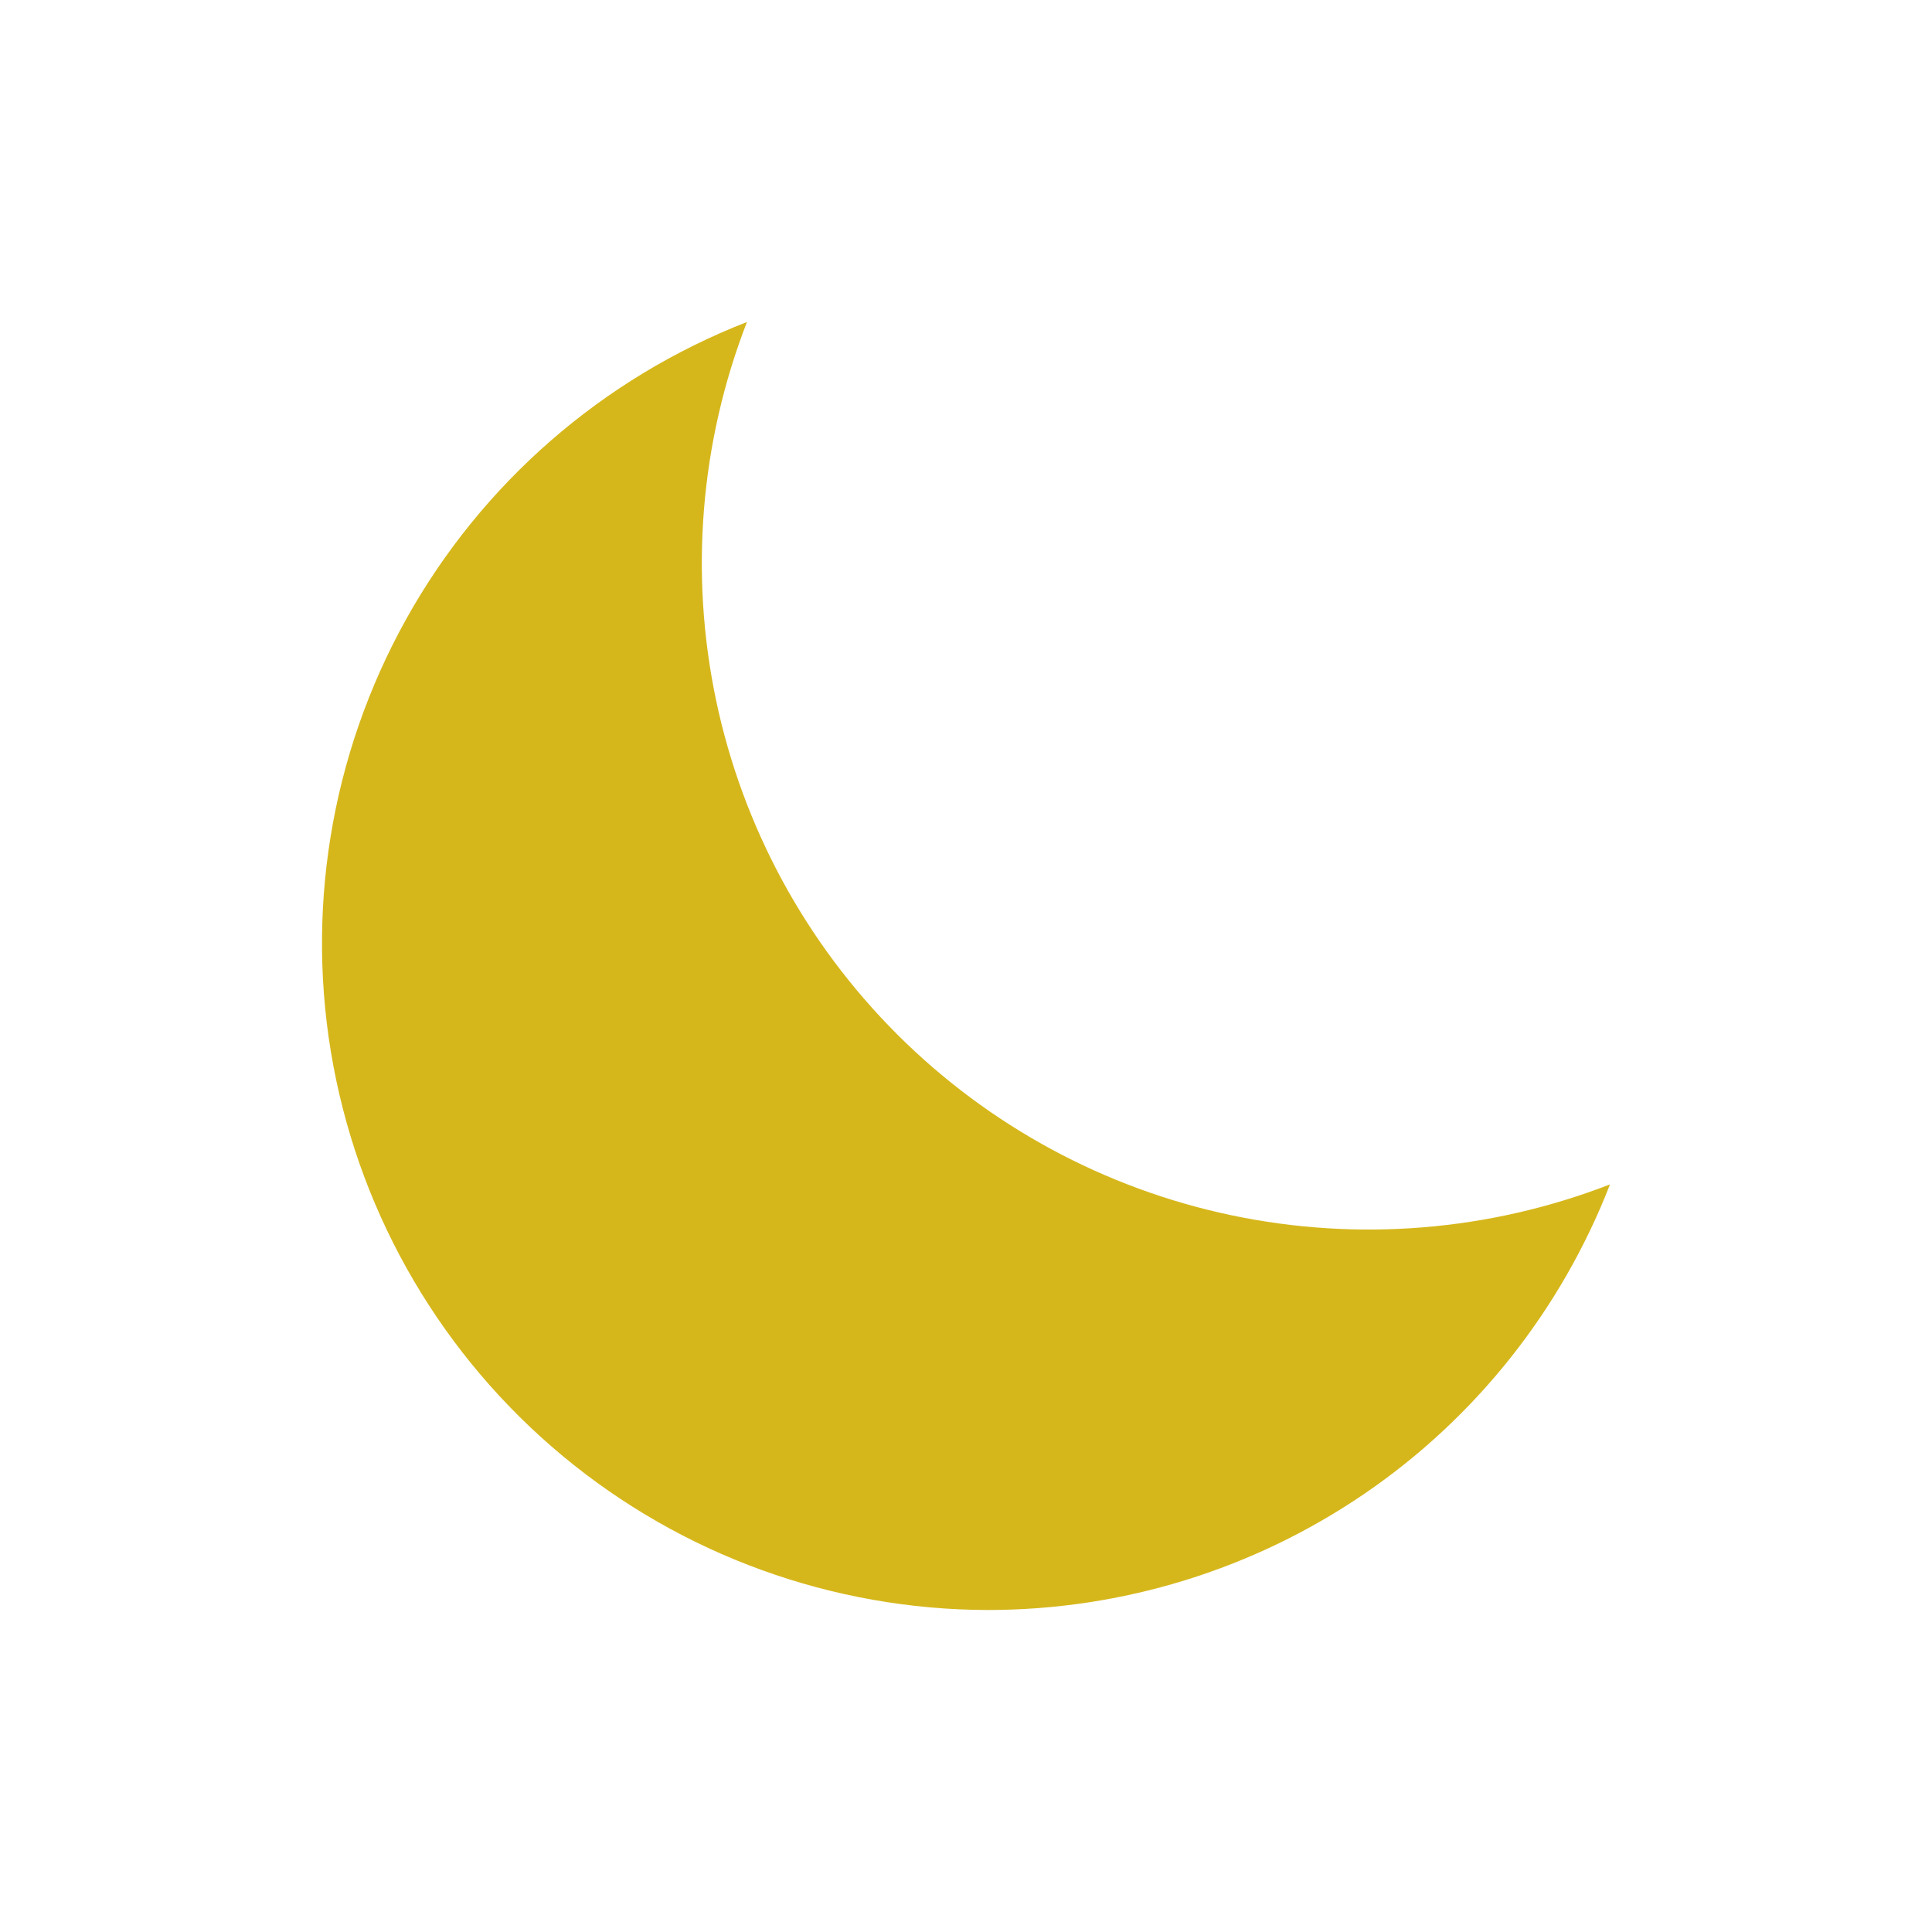
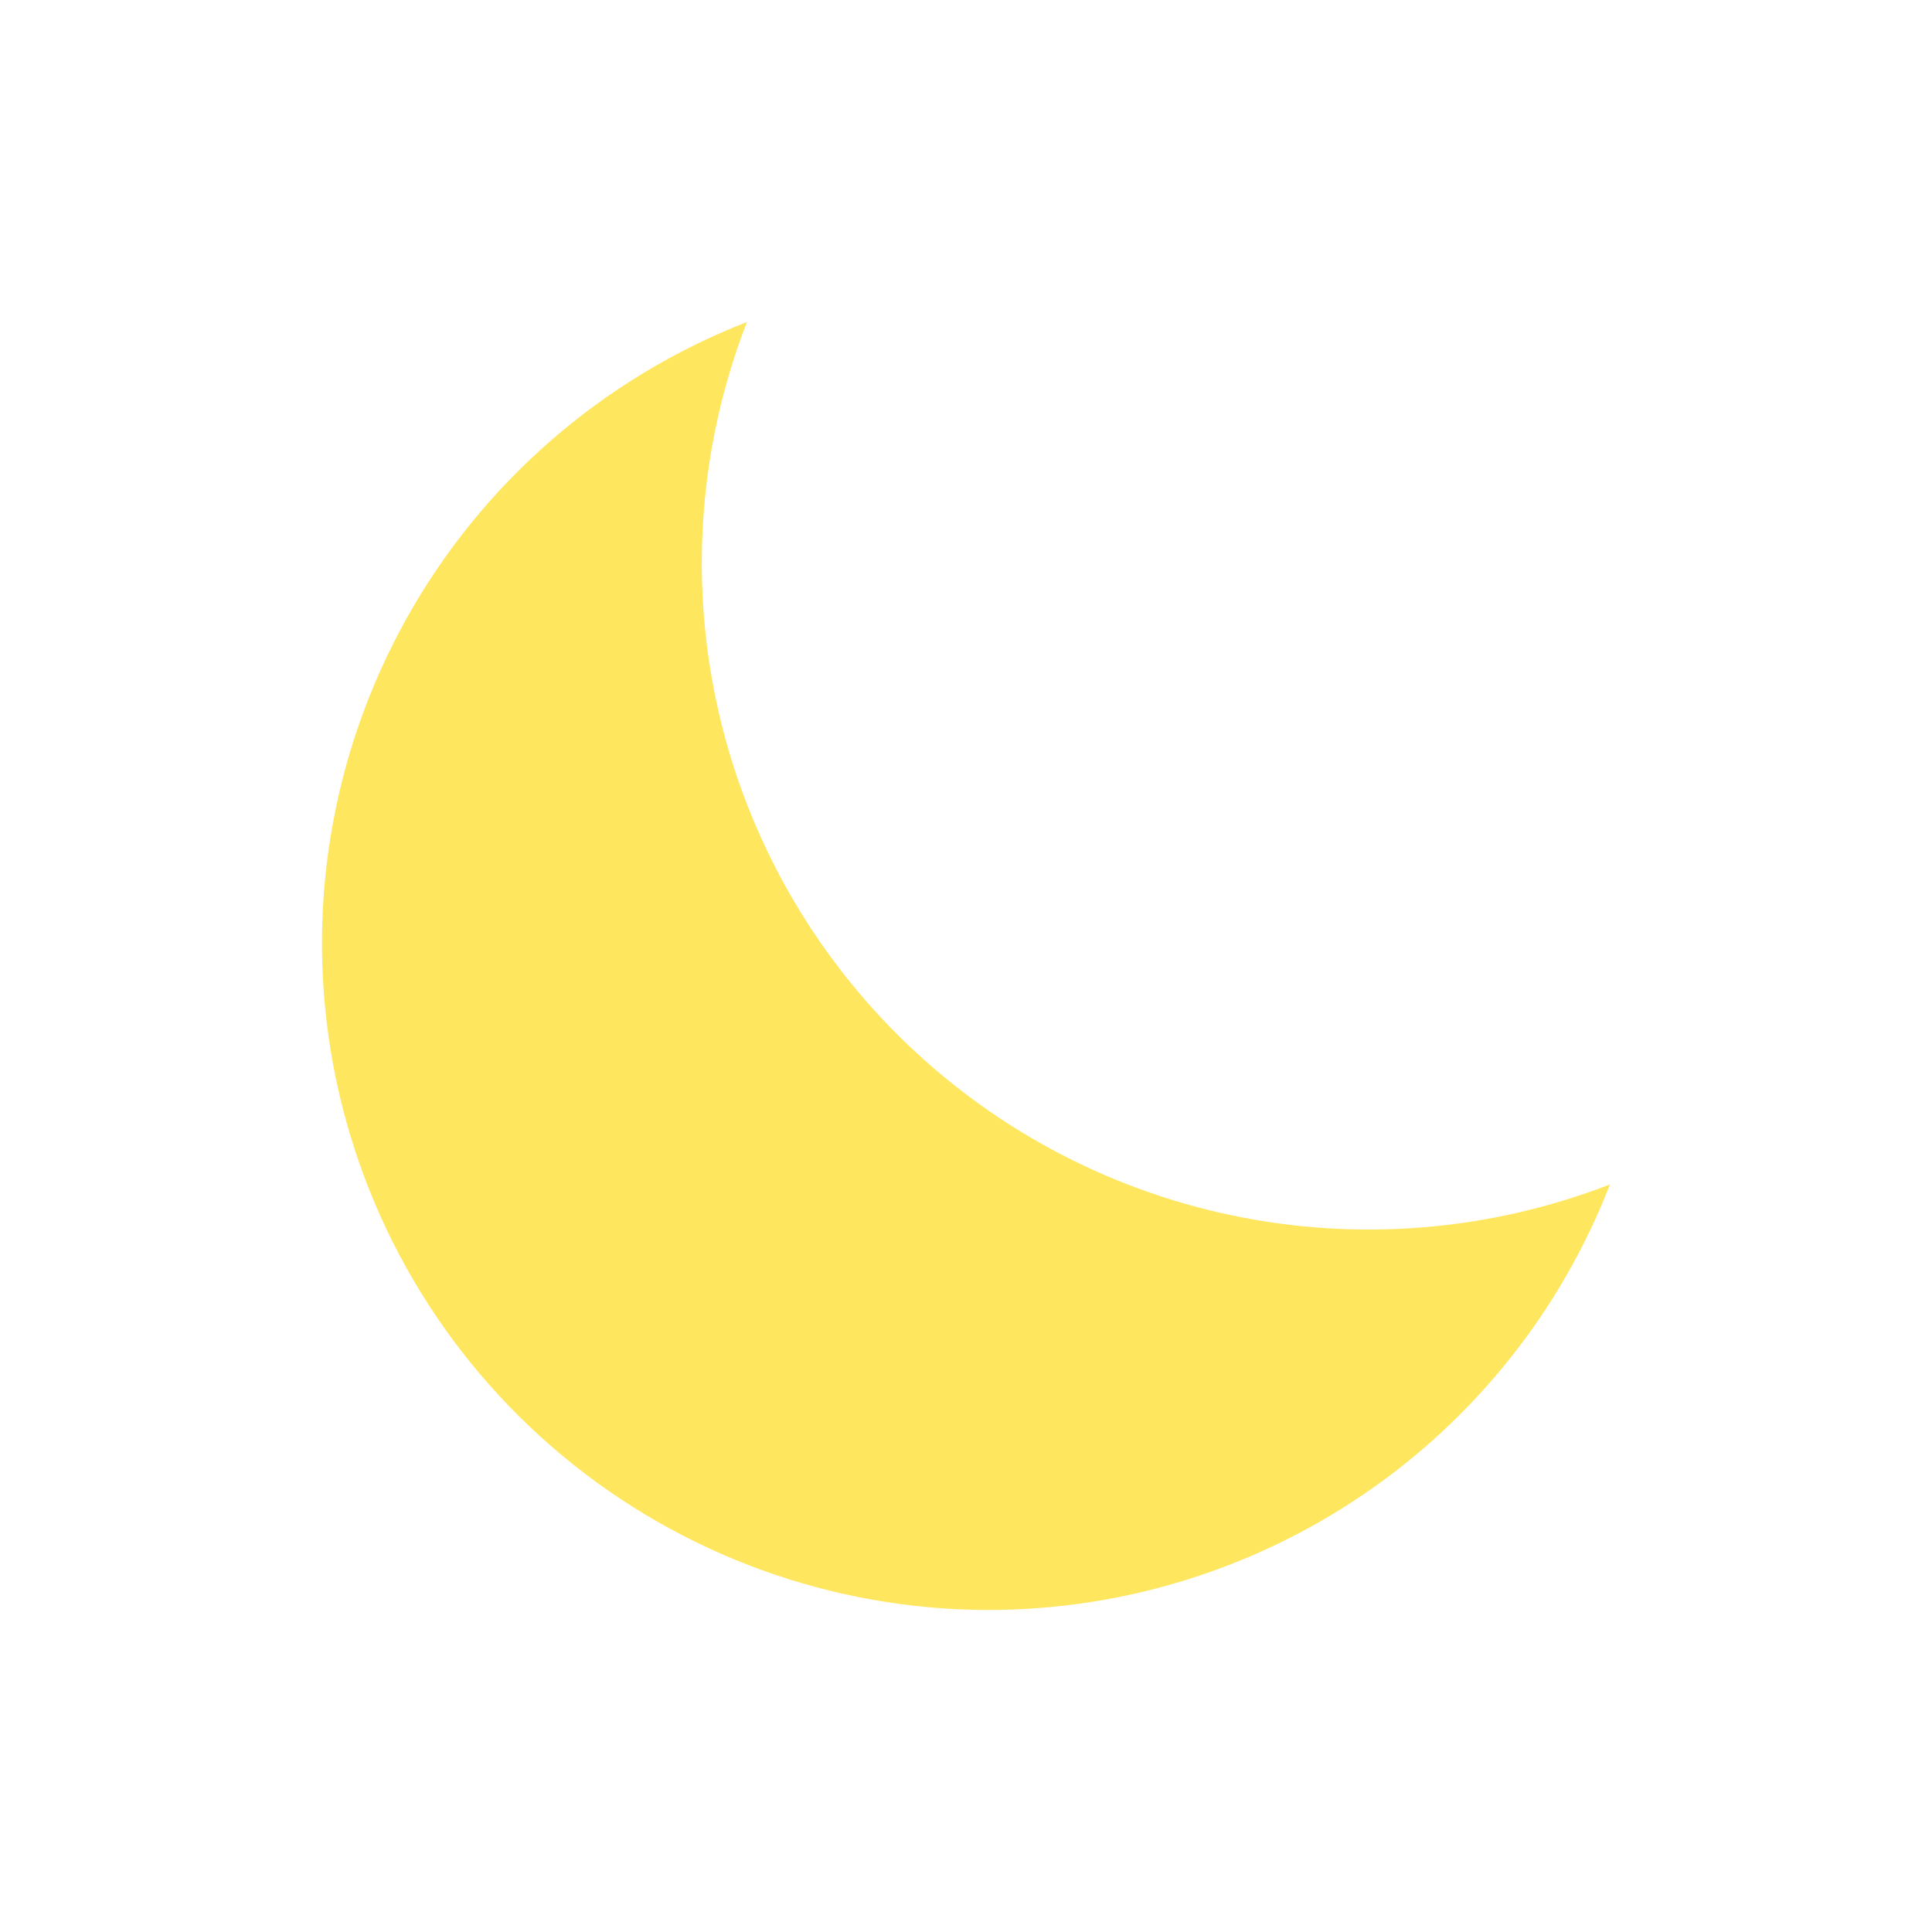
<svg xmlns="http://www.w3.org/2000/svg" width="24" height="24" viewBox="0 0 24 24" fill="none">
-   <path fill-rule="evenodd" clip-rule="evenodd" d="M20 14.713C18.502 15.294 16.867 15.427 15.295 15.096C13.723 14.765 12.281 13.984 11.145 12.849C10.008 11.713 9.227 10.273 8.896 8.701C8.565 7.13 8.698 5.497 9.279 4C7.48 4.701 5.982 6.007 5.044 7.694C4.106 9.381 3.786 11.342 4.141 13.239C4.496 15.136 5.502 16.849 6.987 18.084C8.471 19.318 10.34 19.996 12.271 20C13.943 20 15.575 19.496 16.955 18.552C18.334 17.609 19.395 16.27 20 14.713Z" fill="#D6B71B" />
+   <path fill-rule="evenodd" clip-rule="evenodd" d="M20 14.713C18.502 15.294 16.867 15.427 15.295 15.096C13.723 14.765 12.281 13.984 11.145 12.849C10.008 11.713 9.227 10.273 8.896 8.701C8.565 7.13 8.698 5.497 9.279 4C7.48 4.701 5.982 6.007 5.044 7.694C4.106 9.381 3.786 11.342 4.141 13.239C4.496 15.136 5.502 16.849 6.987 18.084C8.471 19.318 10.34 19.996 12.271 20C13.943 20 15.575 19.496 16.955 18.552C18.334 17.609 19.395 16.27 20 14.713V14.713Z" fill="#FFE65F" />
</svg>
